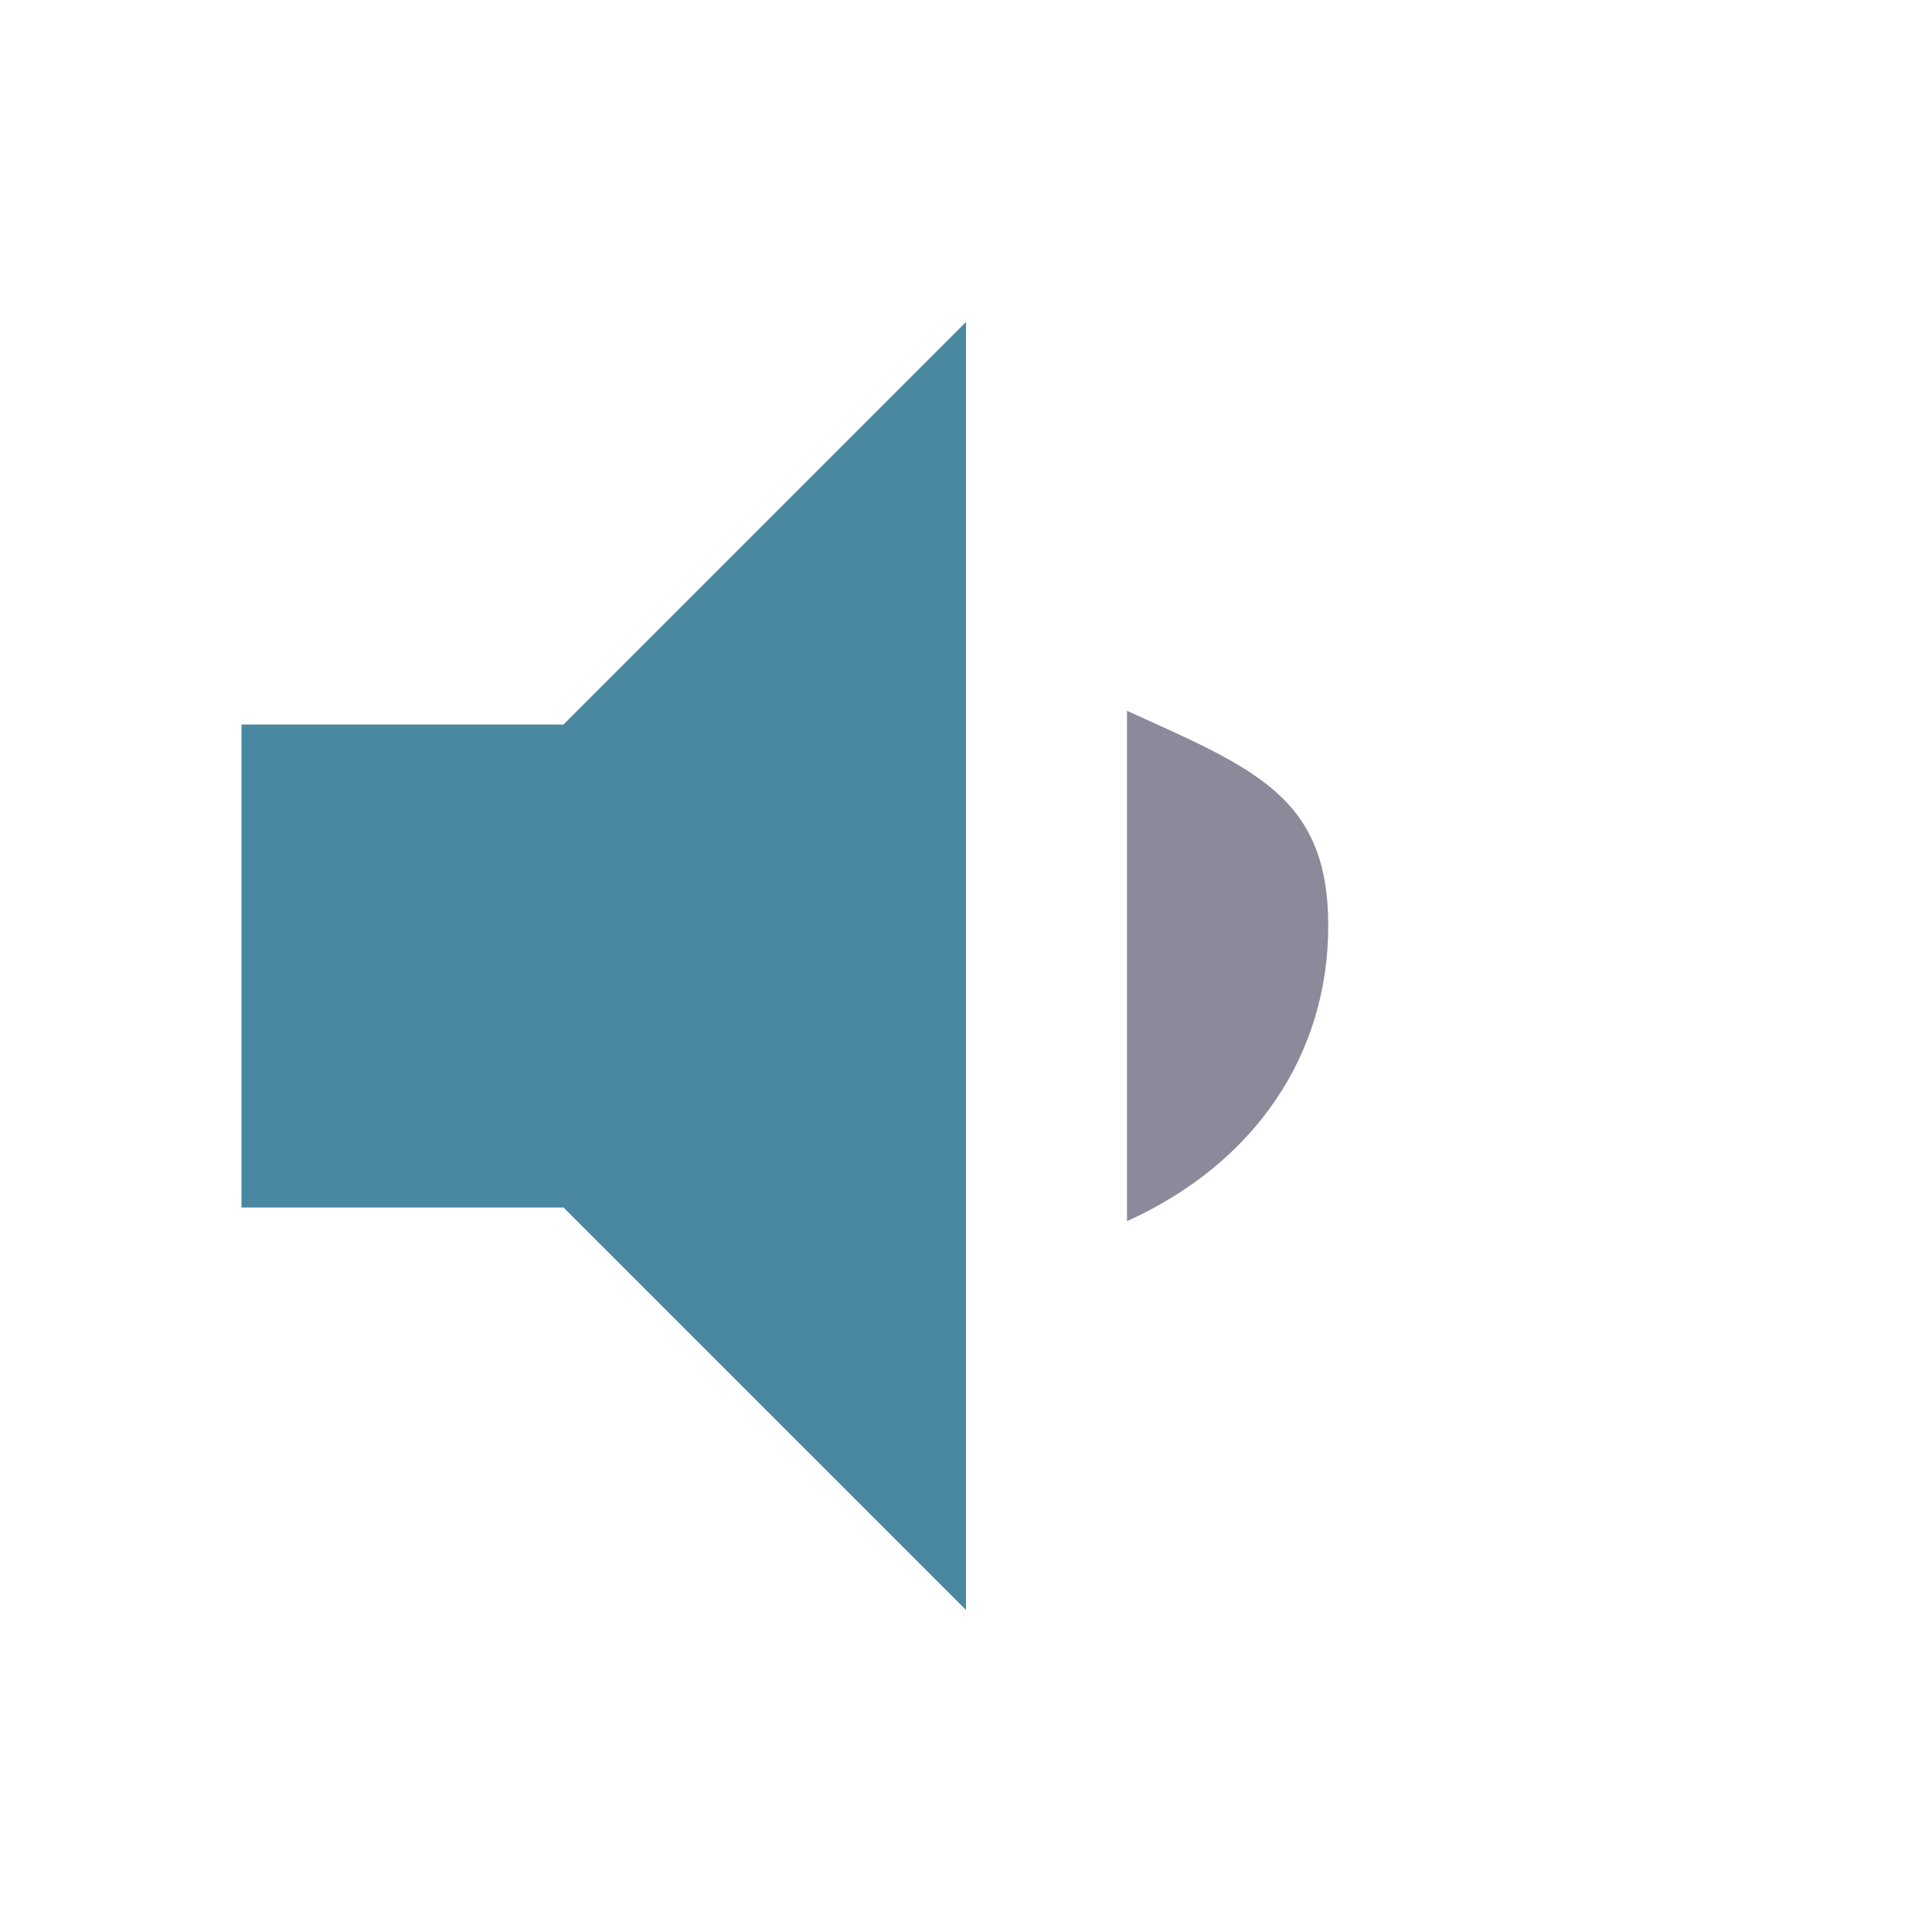
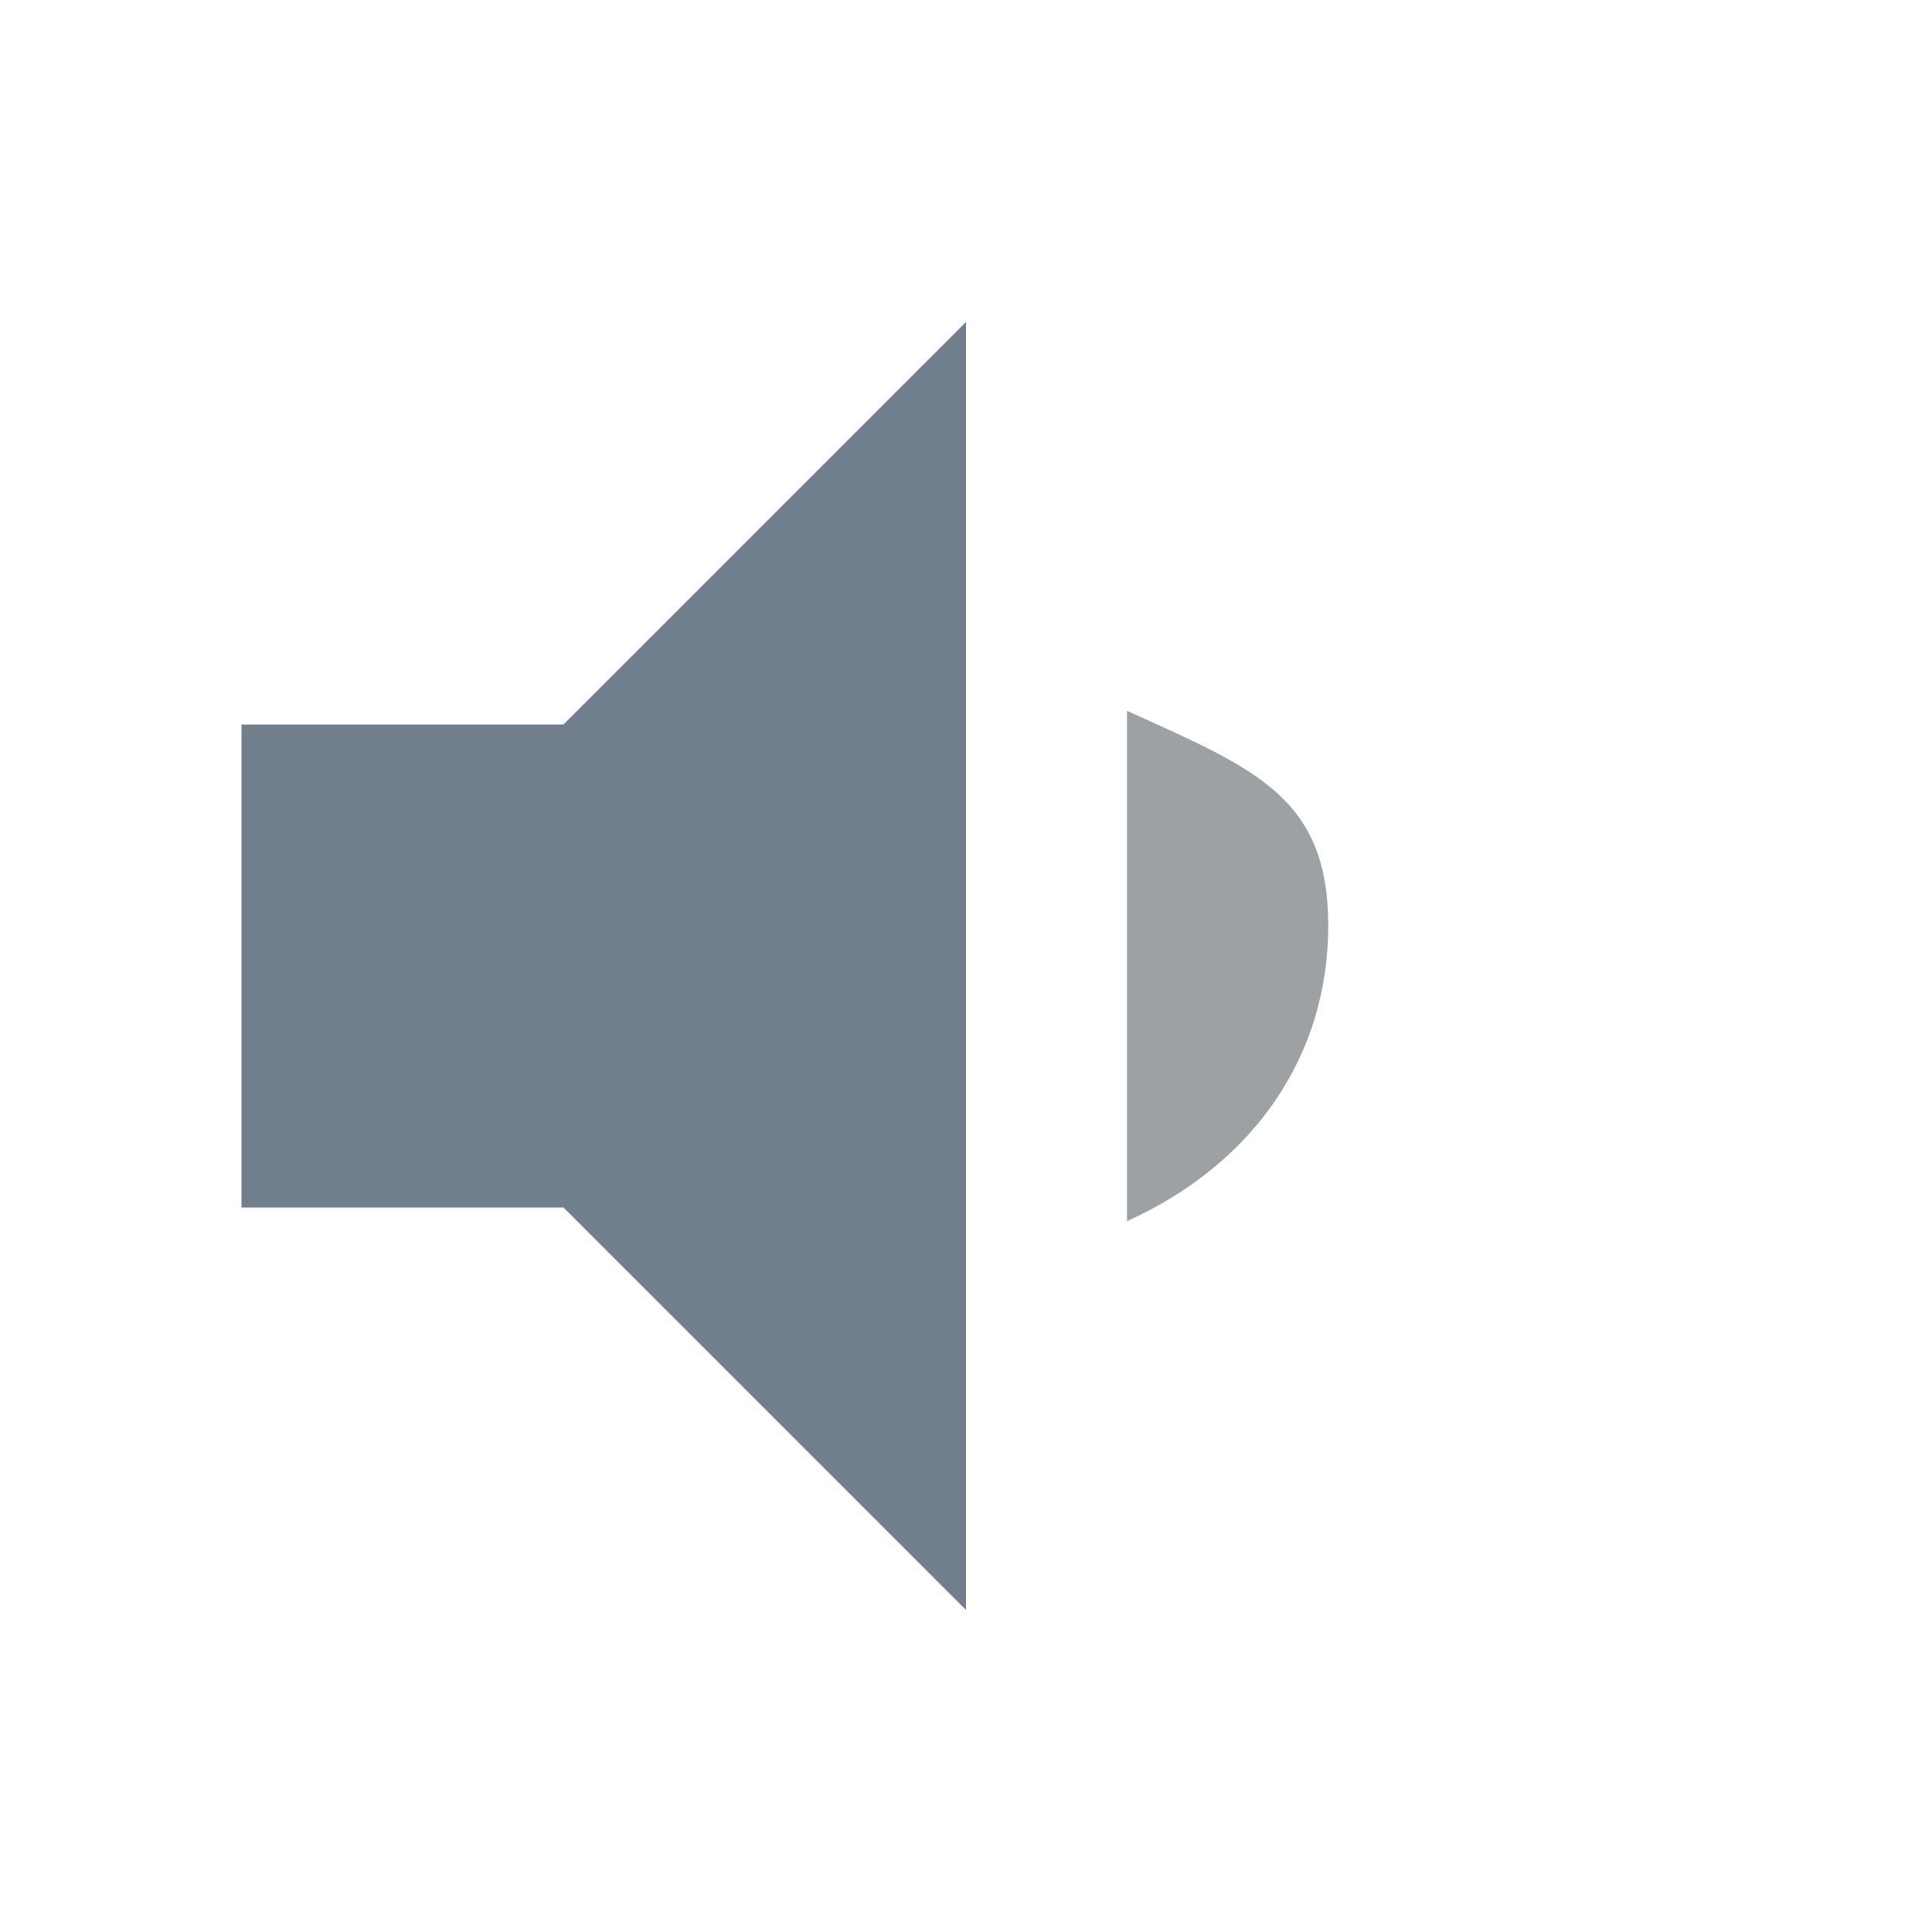
<svg xmlns="http://www.w3.org/2000/svg" width="24" height="24" viewBox="0 0 24 24">
-   <path d="M3 9v6h4l5 5V4L7 9H3z" fill="#4A88A2" />
-   <path d="M14 8.83v6.34c1.59-.72 2.5-2.07 2.5-3.67S15.59 9.55 14 8.83z" fill="#8A8A9B" />
+   <path d="M3 9v6h4l5 5V4L7 9H3z" fill="#717F8D" />
+   <path d="M14 8.83v6.34c1.59-.72 2.5-2.07 2.5-3.67S15.59 9.55 14 8.83z" fill="#9EA1A3" />
</svg>
